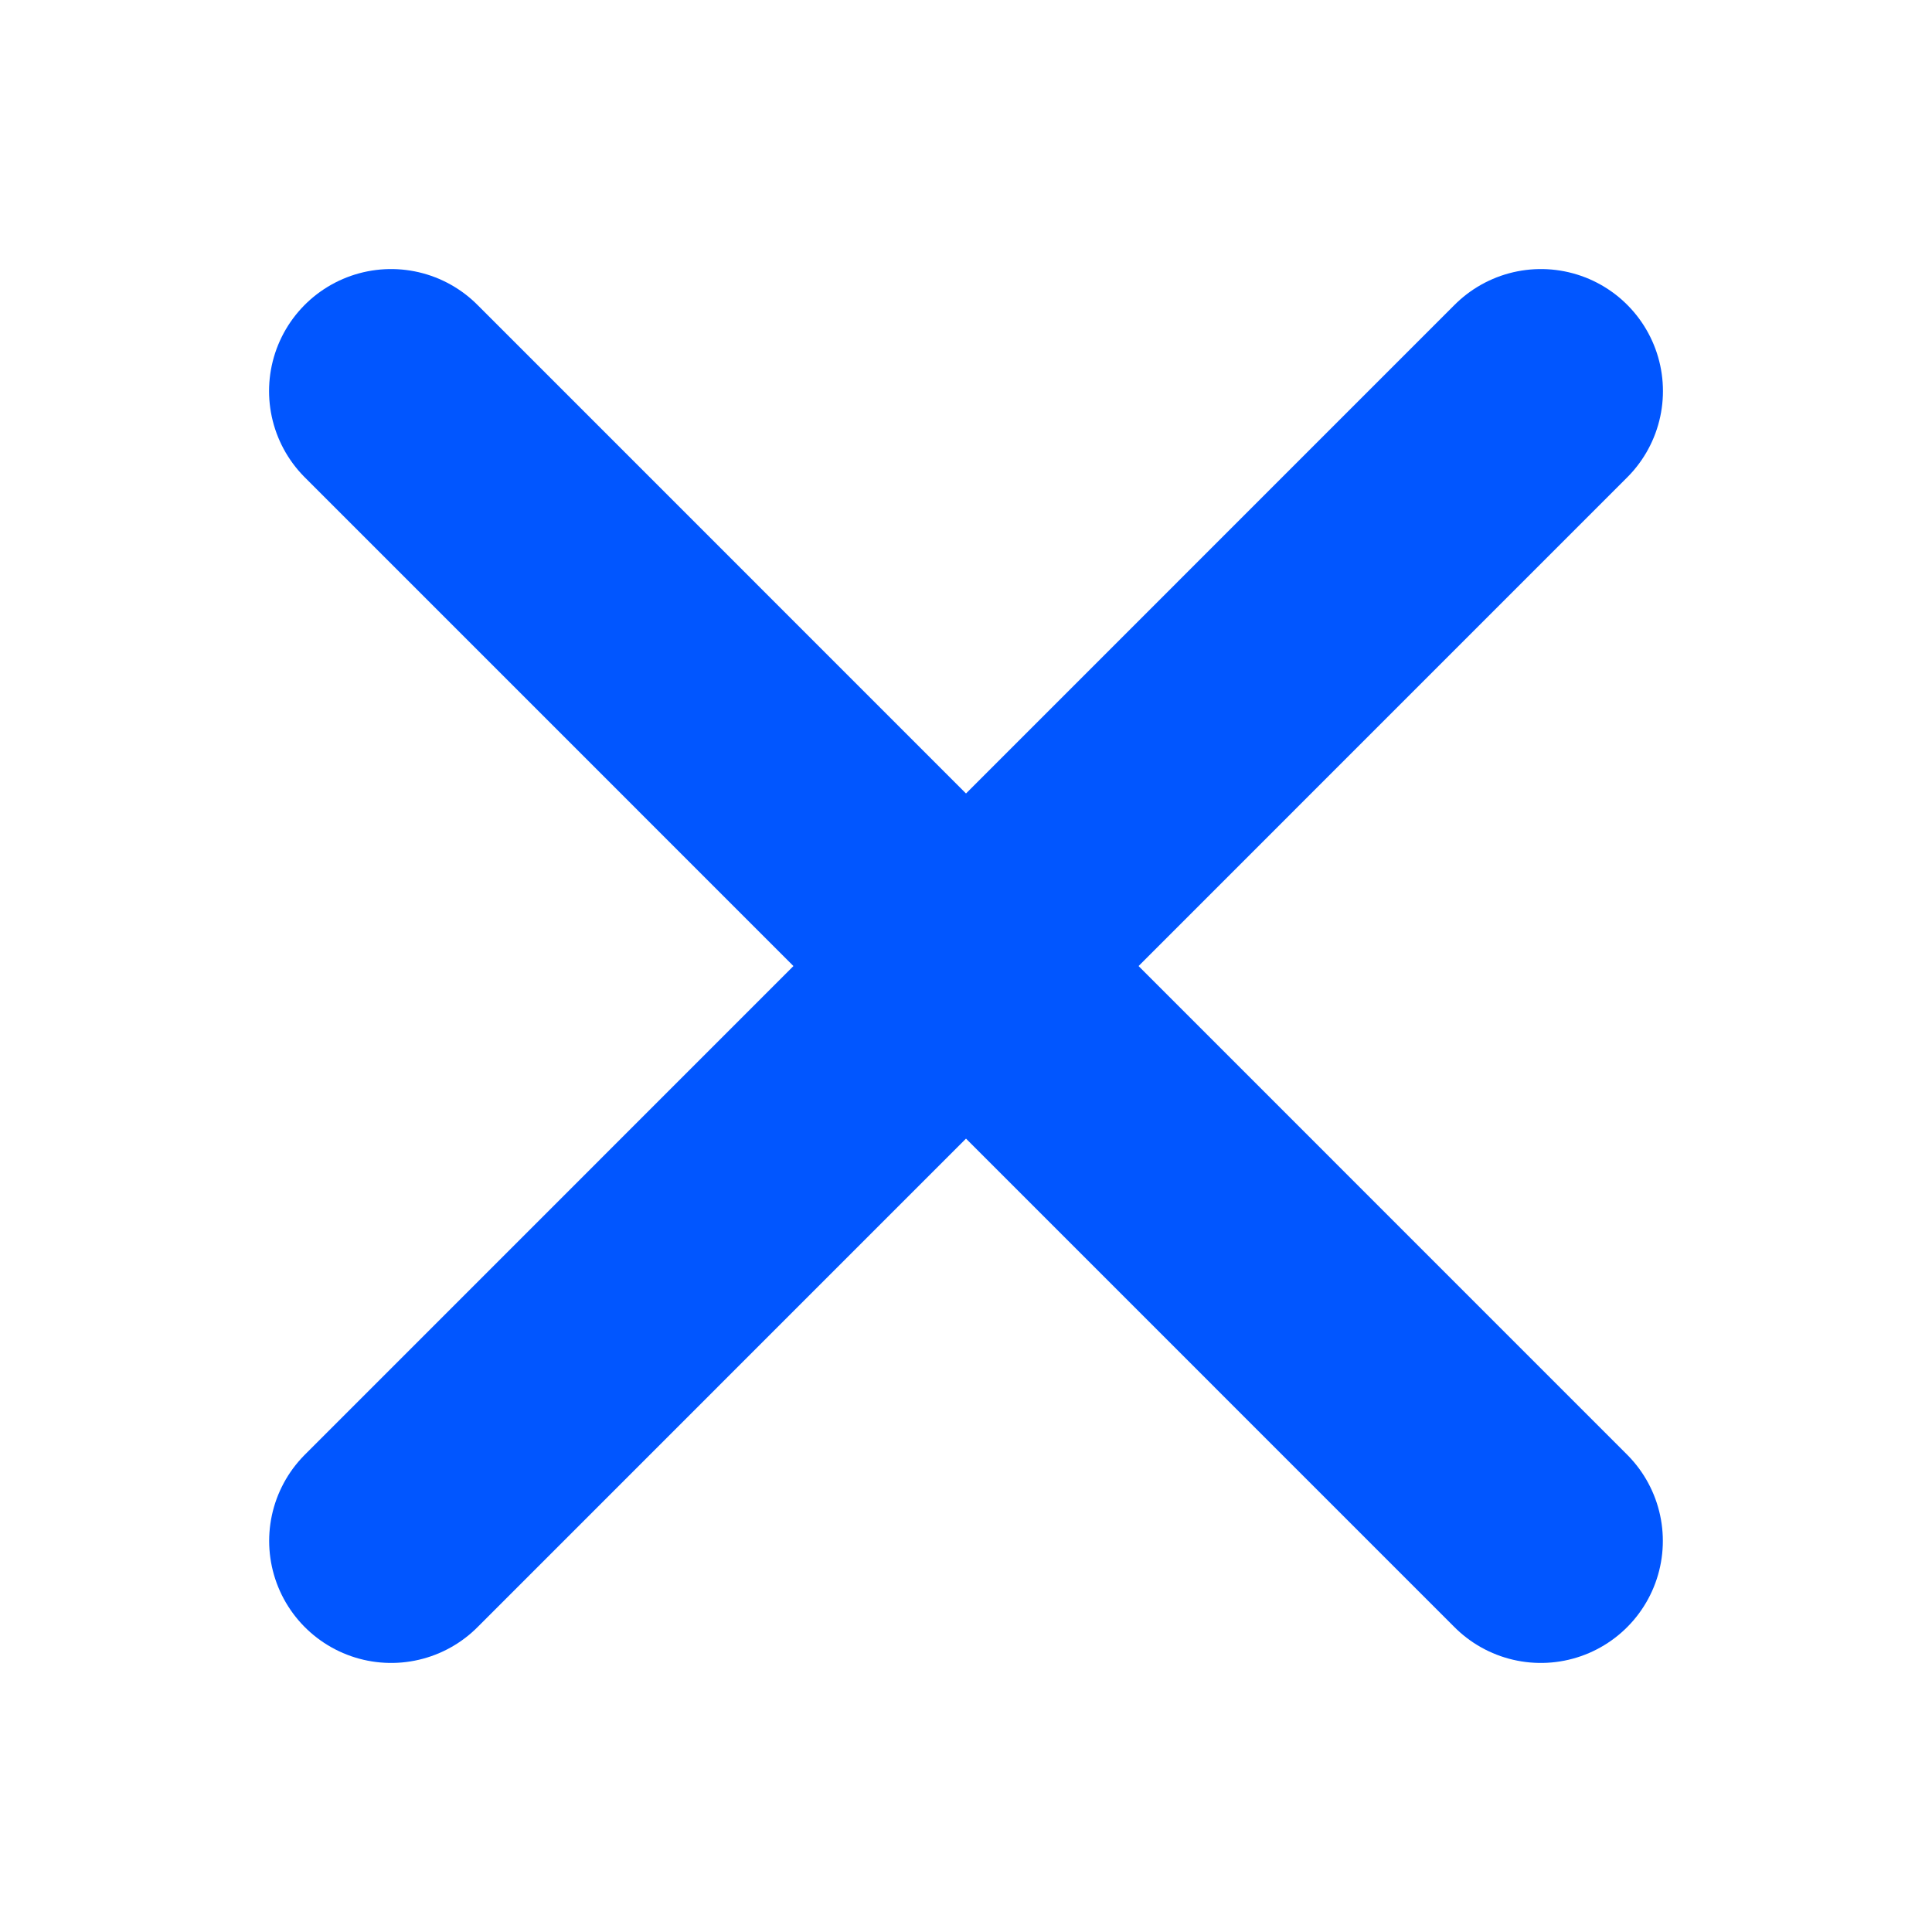
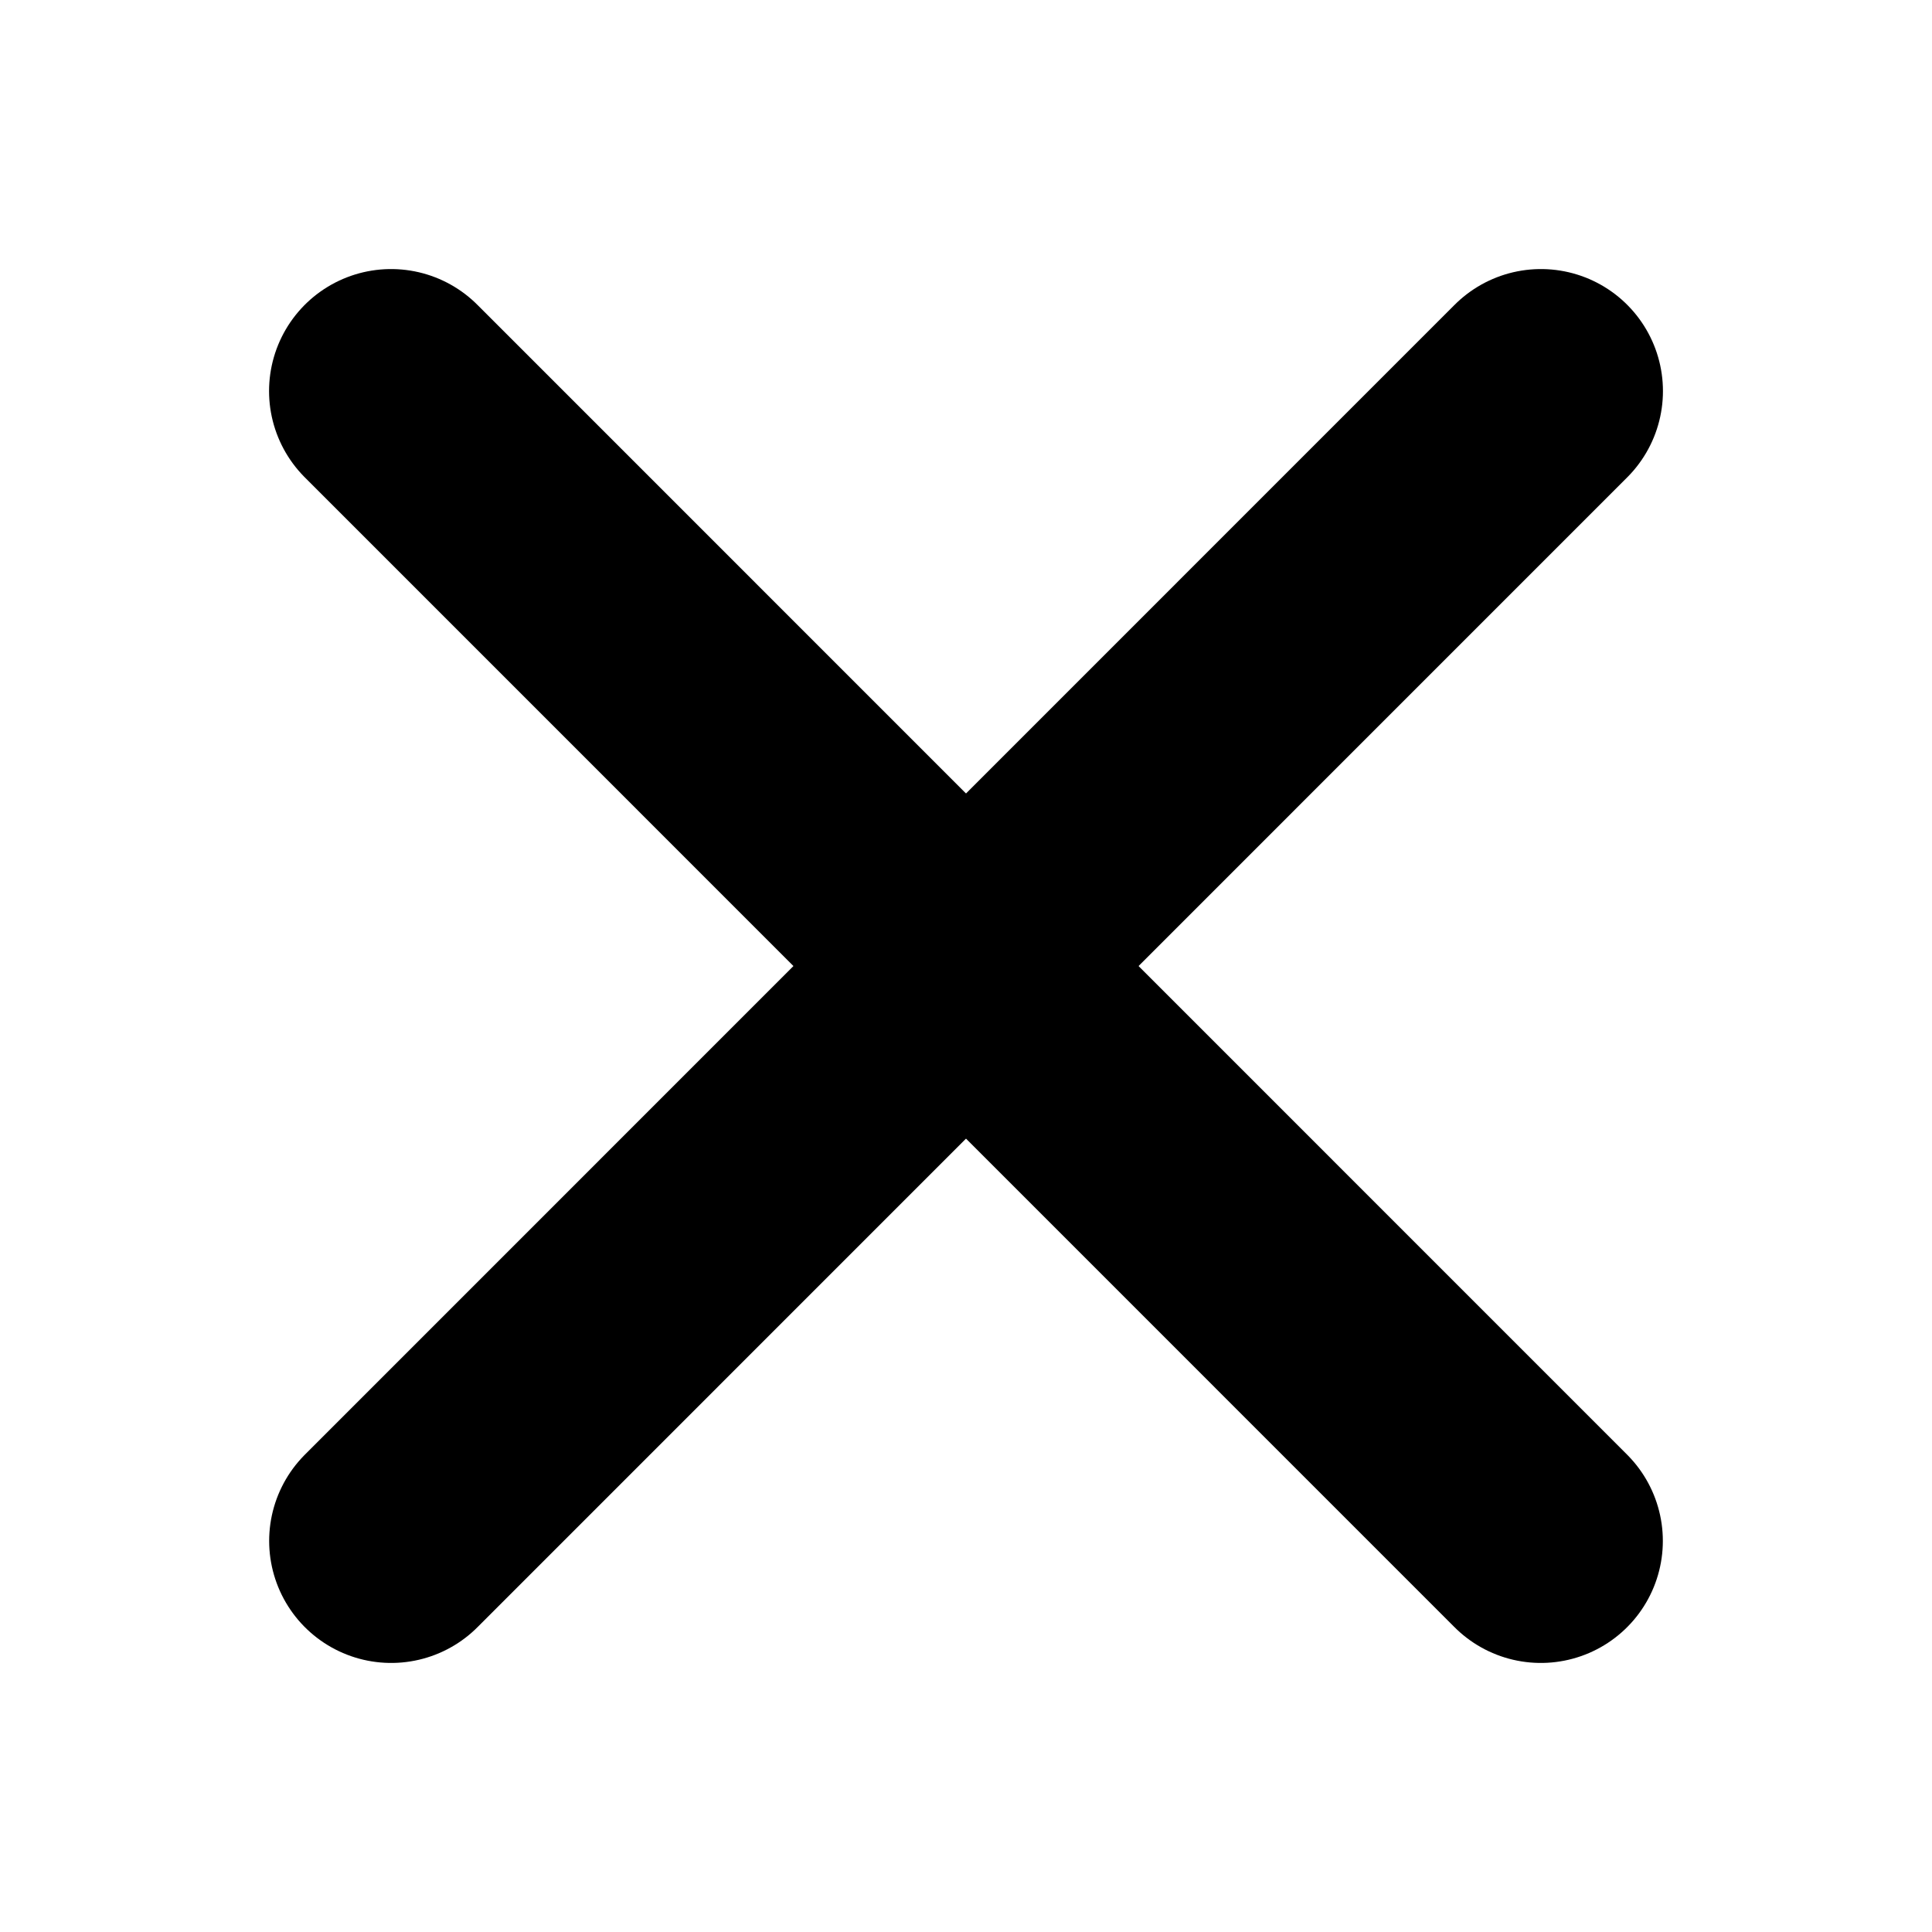
<svg xmlns="http://www.w3.org/2000/svg" width="19" height="19" viewBox="0 0 19 19" fill="none">
-   <path d="M3.846 3.846L15.153 15.154" stroke="#0156FF" stroke-width="2.4" stroke-linecap="round" />
-   <path d="M15.154 3.846L3.847 15.154" stroke="#0156FF" stroke-width="2.4" stroke-linecap="round" />
+   <path d="M3.846 3.846L15.153 15.154" stroke="black" stroke-width="2.4" stroke-linecap="round" />
+   <path d="M15.154 3.846L3.847 15.154" stroke="black" stroke-width="2.4" stroke-linecap="round" />
</svg>
